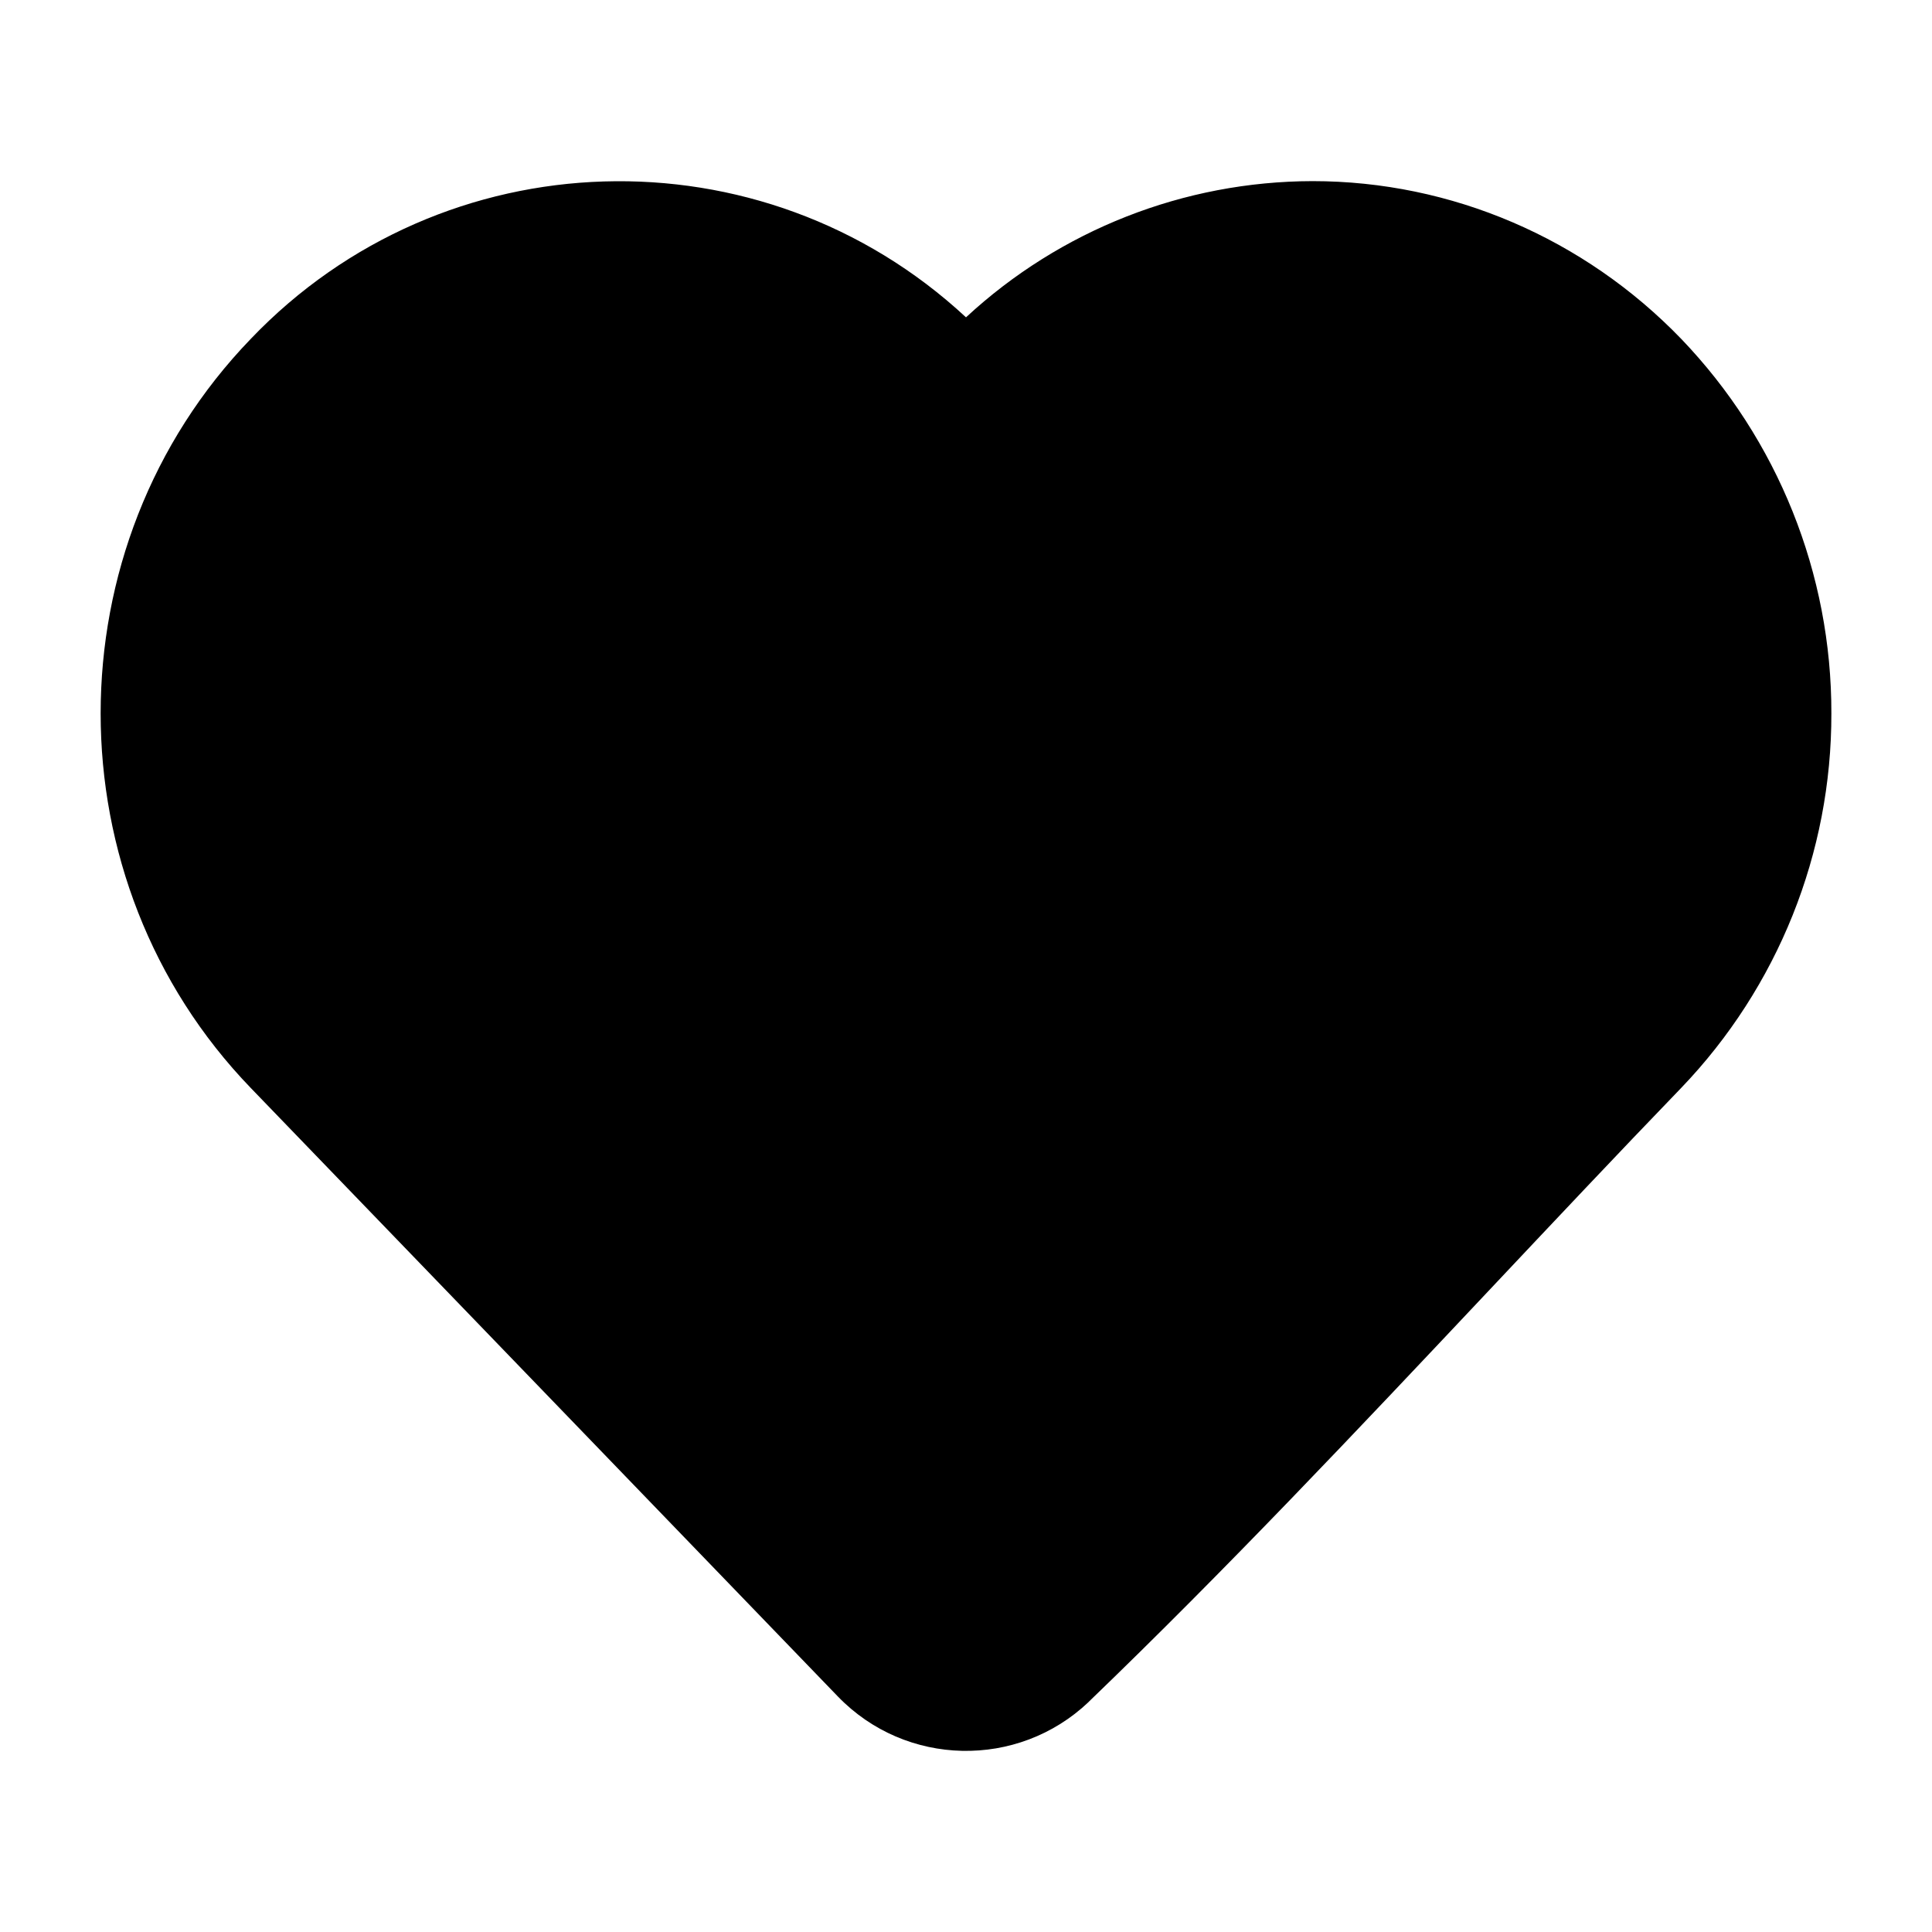
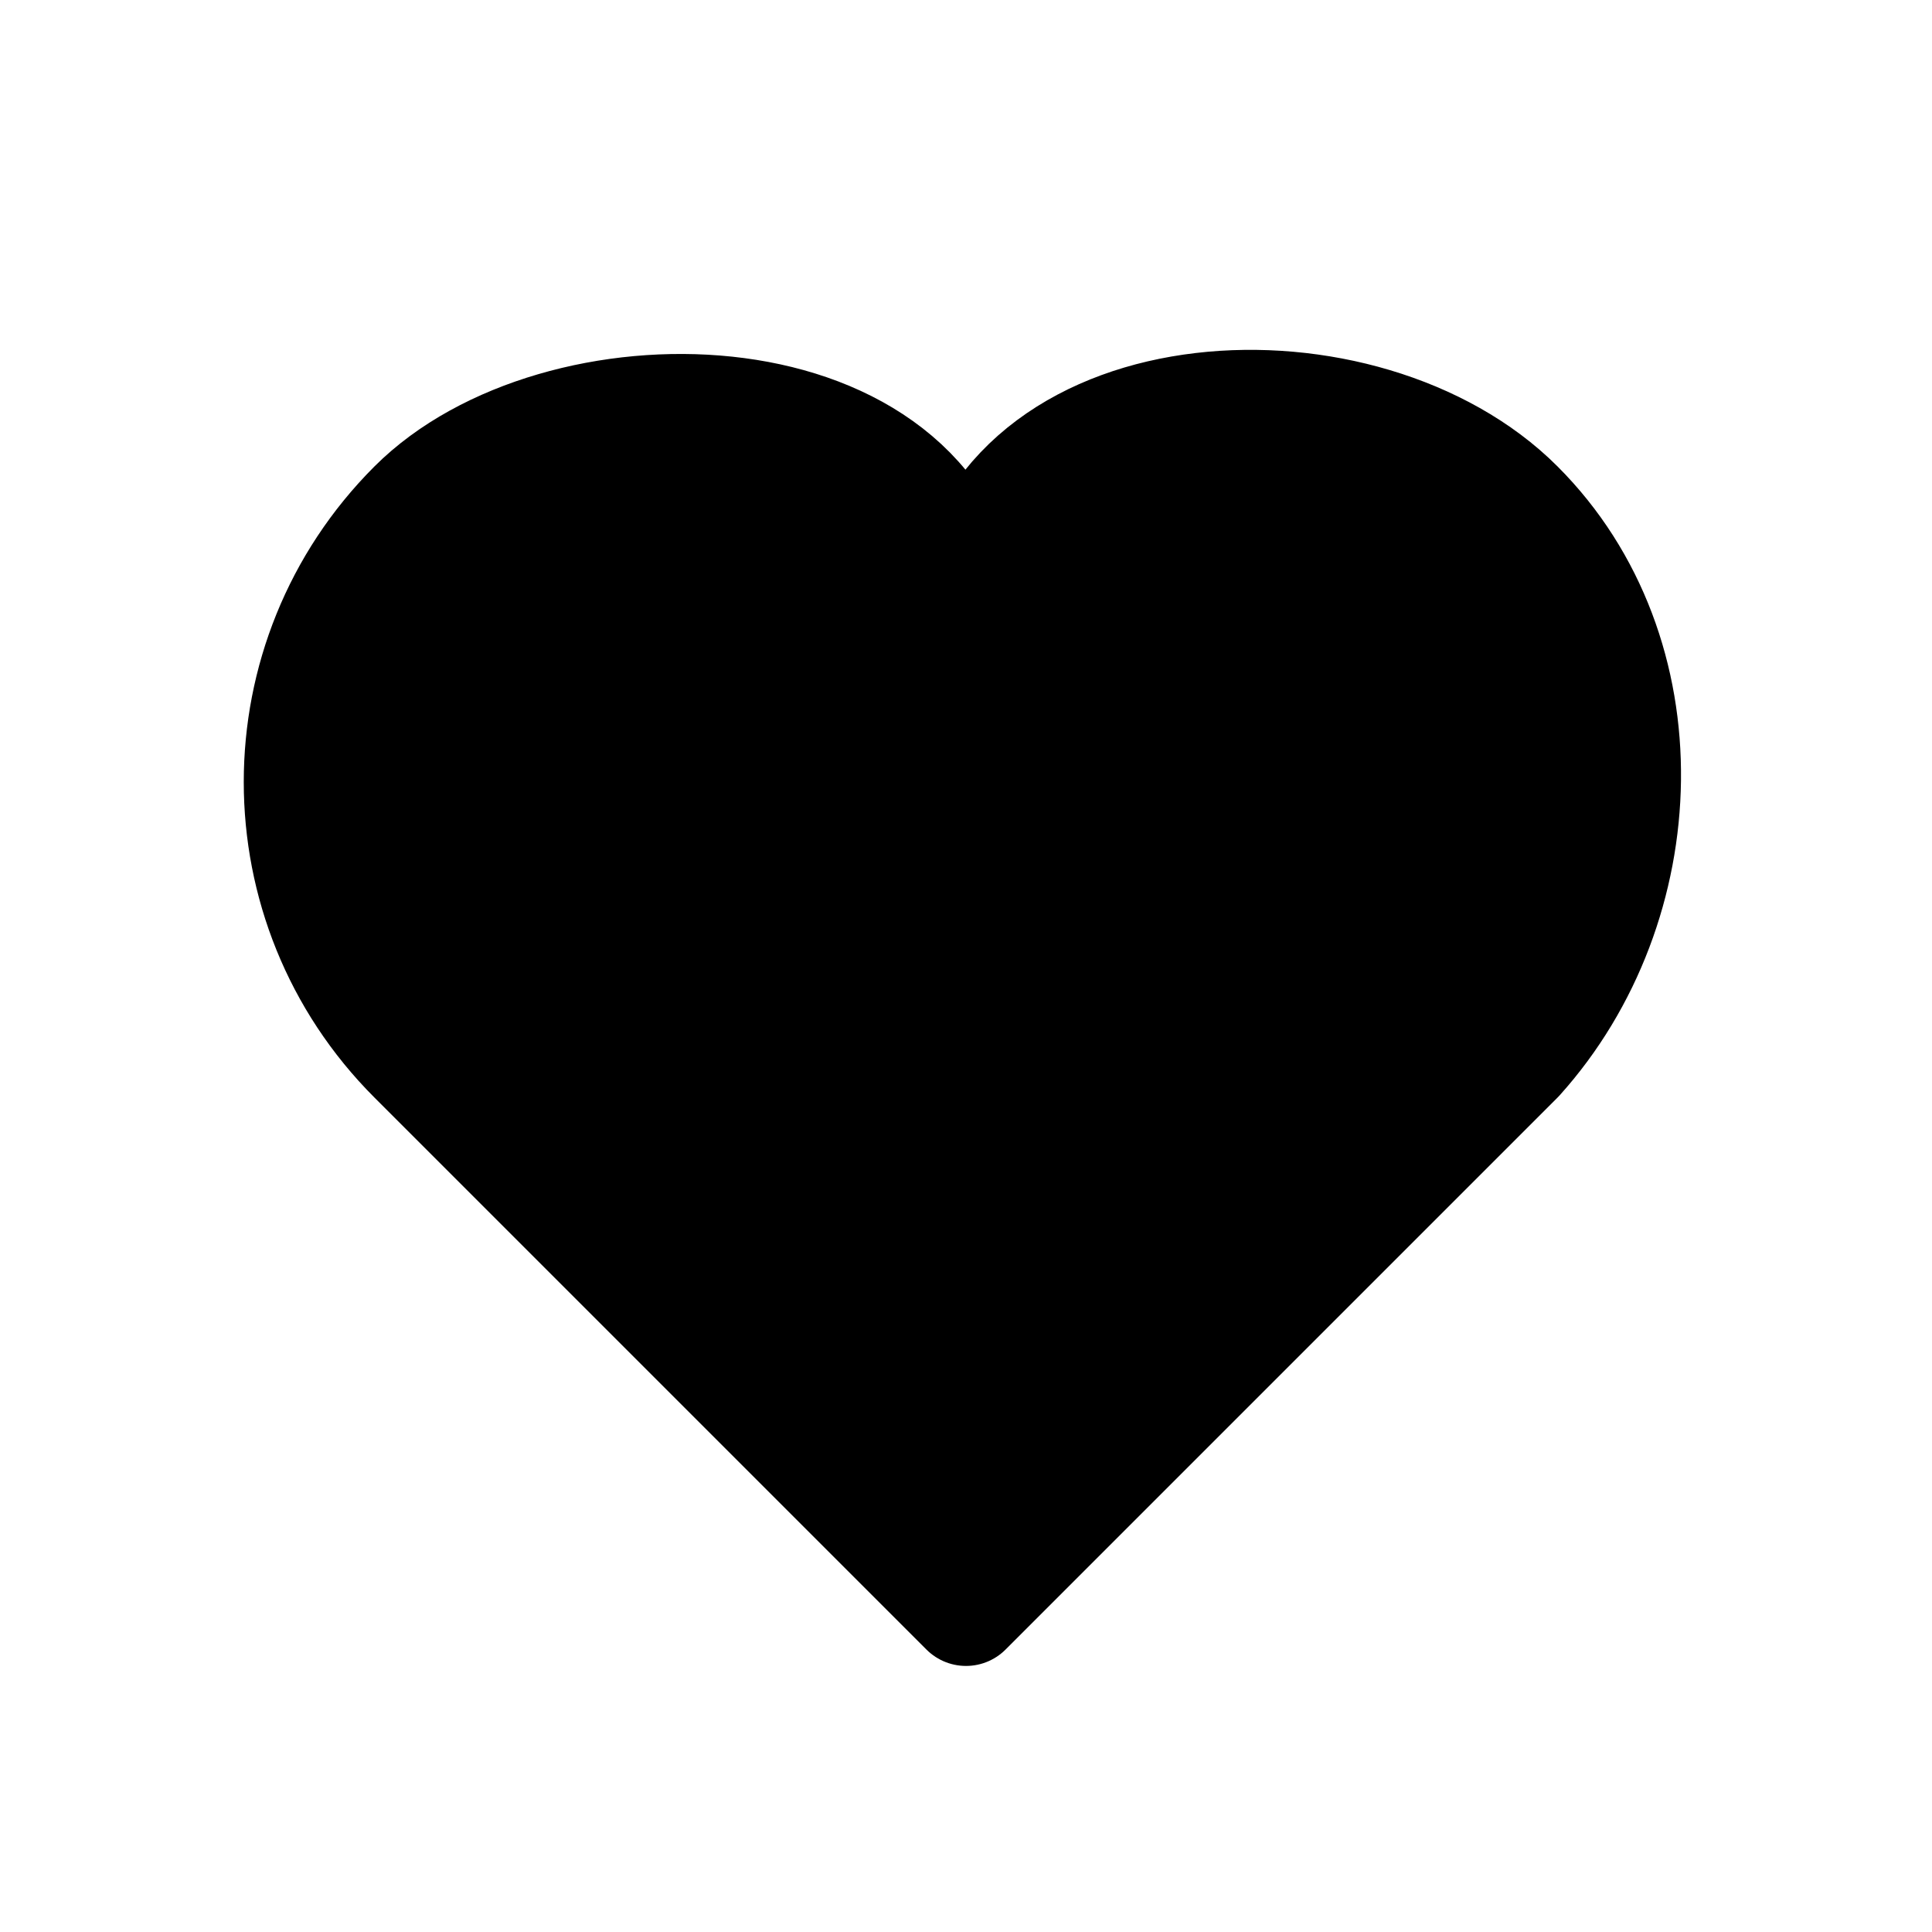
- <svg xmlns="http://www.w3.org/2000/svg" width="1em" height="1em" viewBox="0 0 24 24">
-   <path fill="currentColor" fill-rule="evenodd" d="M12 3.942a6.35 6.35 0 0 1 4.305-1.692c1.726 0 3.374.71 4.58 1.96a6.7 6.7 0 0 1 1.865 4.652a6.7 6.7 0 0 1-1.865 4.652c-.796.825-1.591 1.67-2.39 2.518c-1.624 1.724-3.265 3.467-4.97 5.108l-.003.004a2.213 2.213 0 0 1-3.113-.069l-7.295-7.561c-2.485-2.577-2.485-6.727 0-9.303A6.33 6.33 0 0 1 12 3.942" clip-rule="evenodd" />
+ <svg xmlns="http://www.w3.org/2000/svg" width="21" height="21" viewBox="0 0 21 21">
+   <path fill="currentColor" stroke="currentColor" stroke-width="1.216" stroke-linecap="round" stroke-linejoin="round" d="M10.5 6.5c.5-2.5 4.343-2.657 6-1c1.603 1.603 1.5 4.334 0 6l-6 6l-6-6a4.243 4.243 0 0 1 0-6c1.55-1.55 5.5-1.5 6 1" />
</svg>
